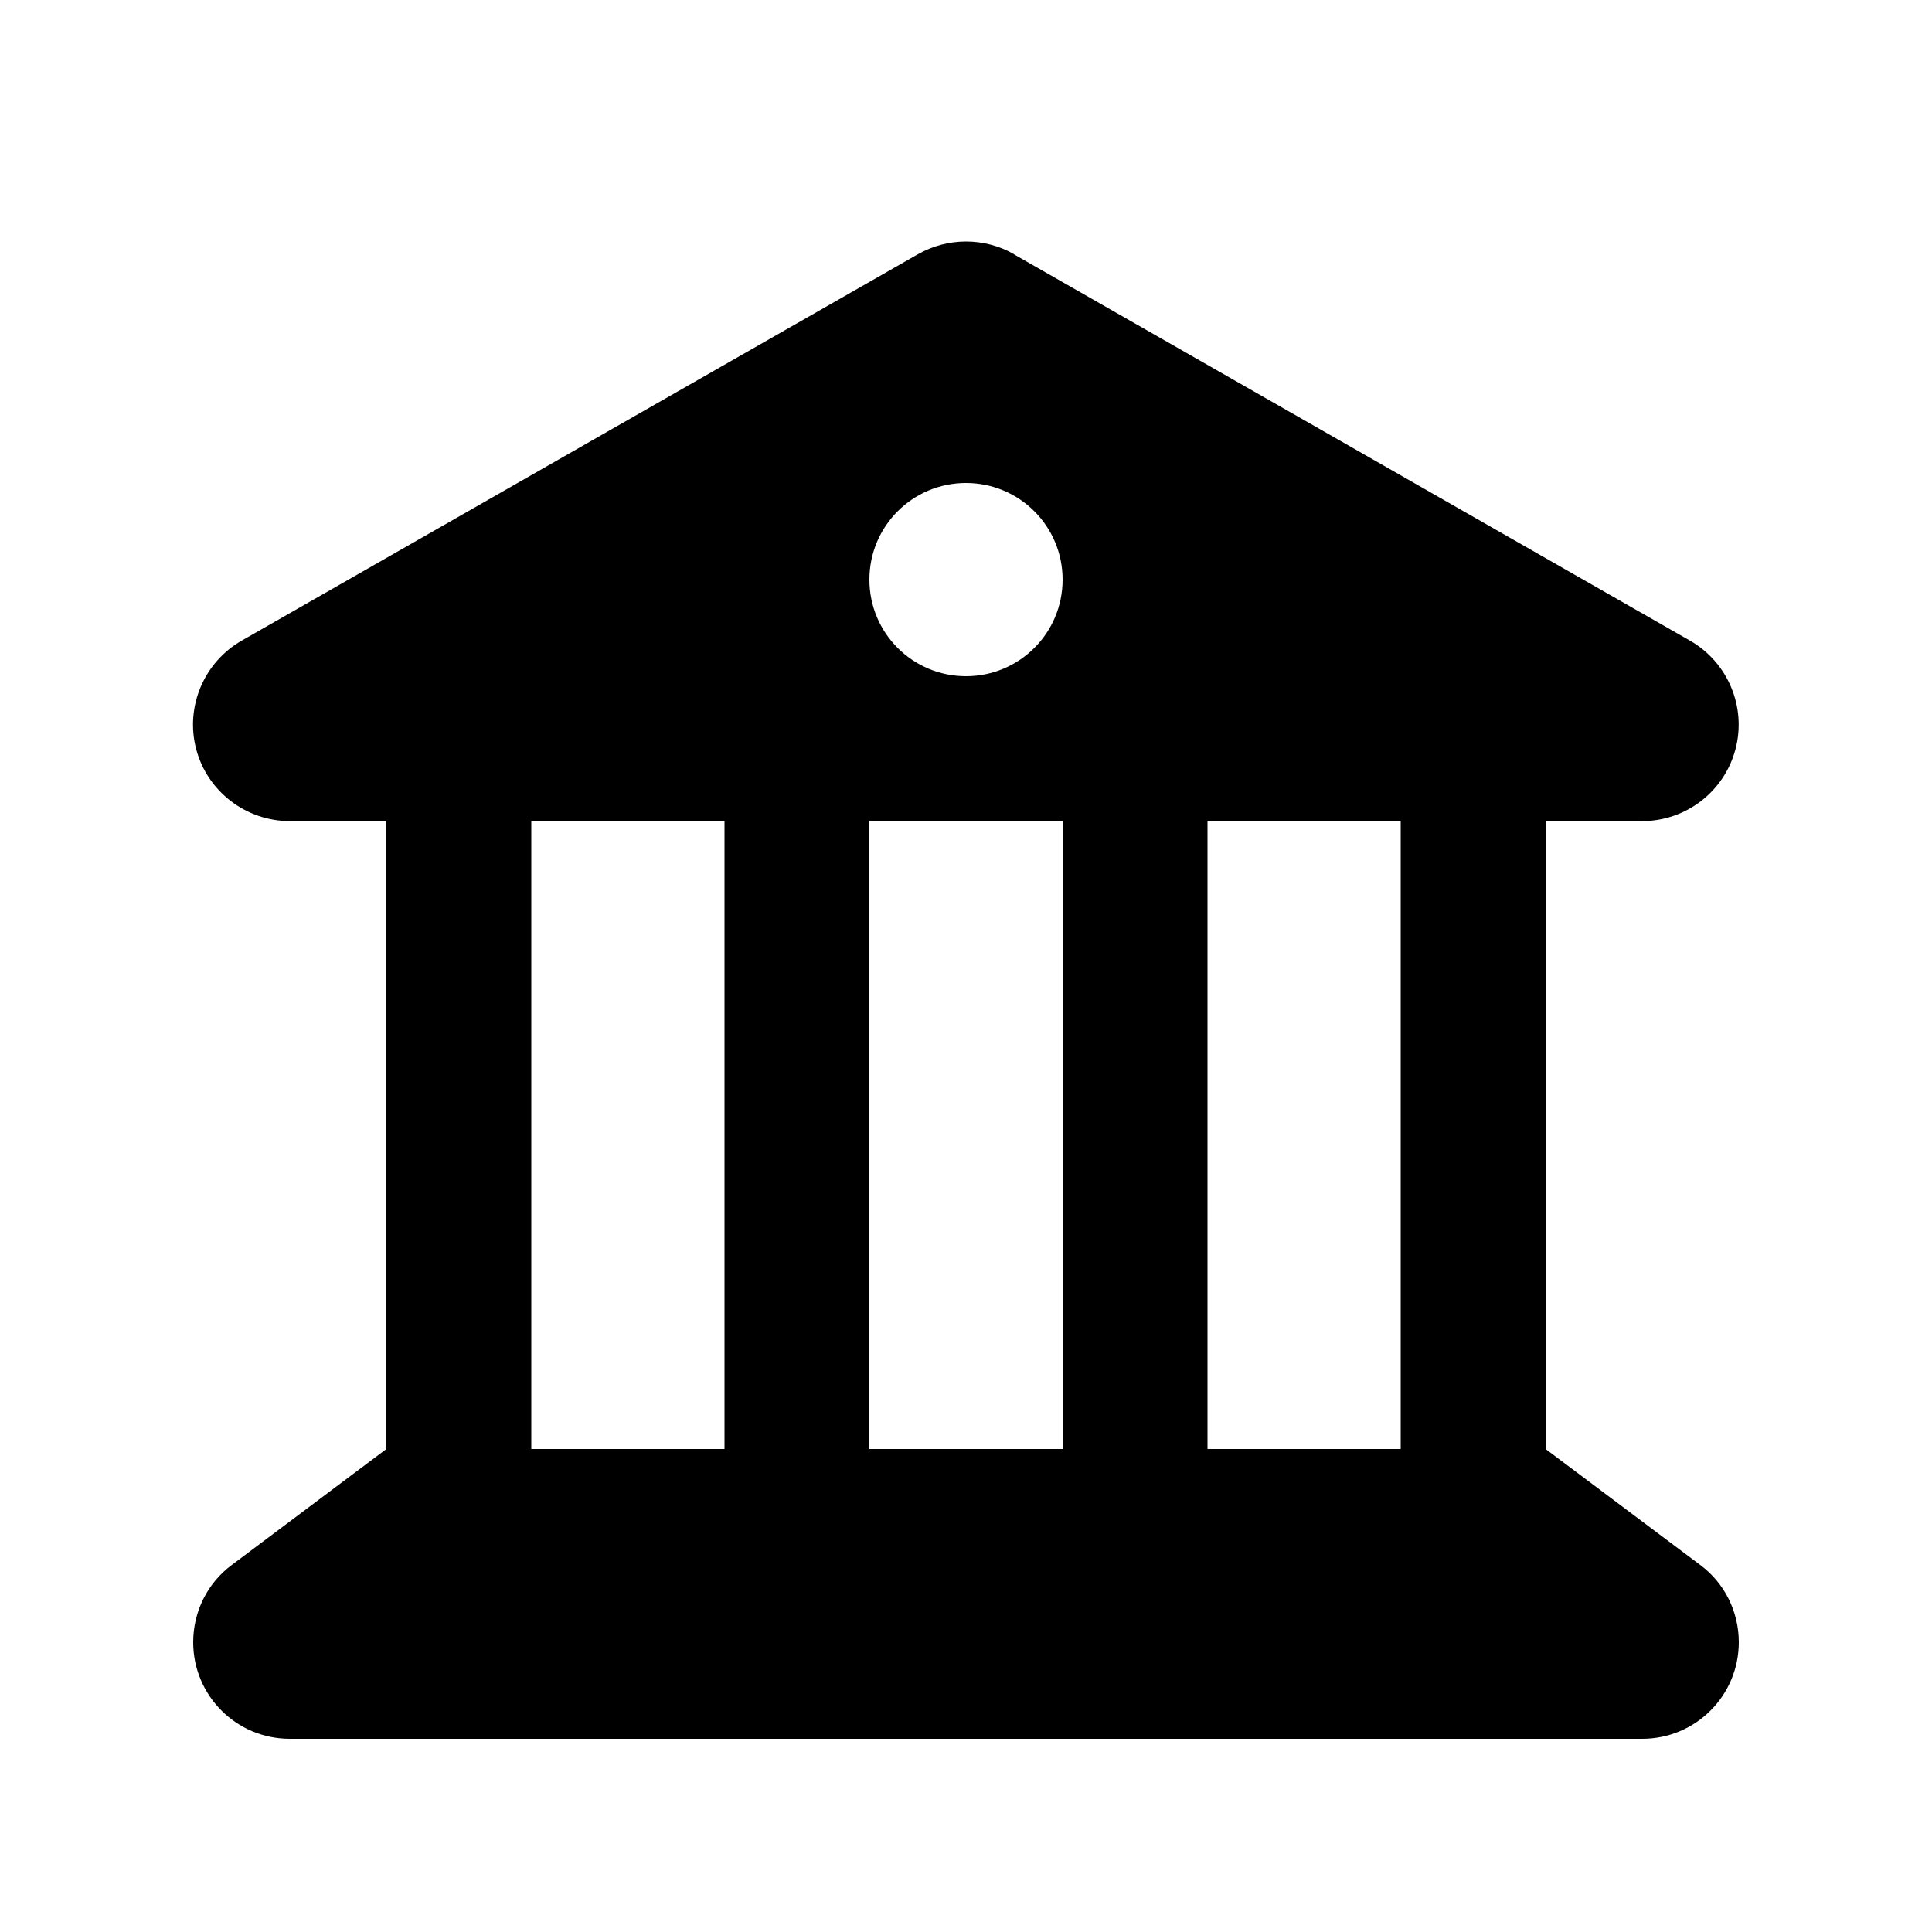
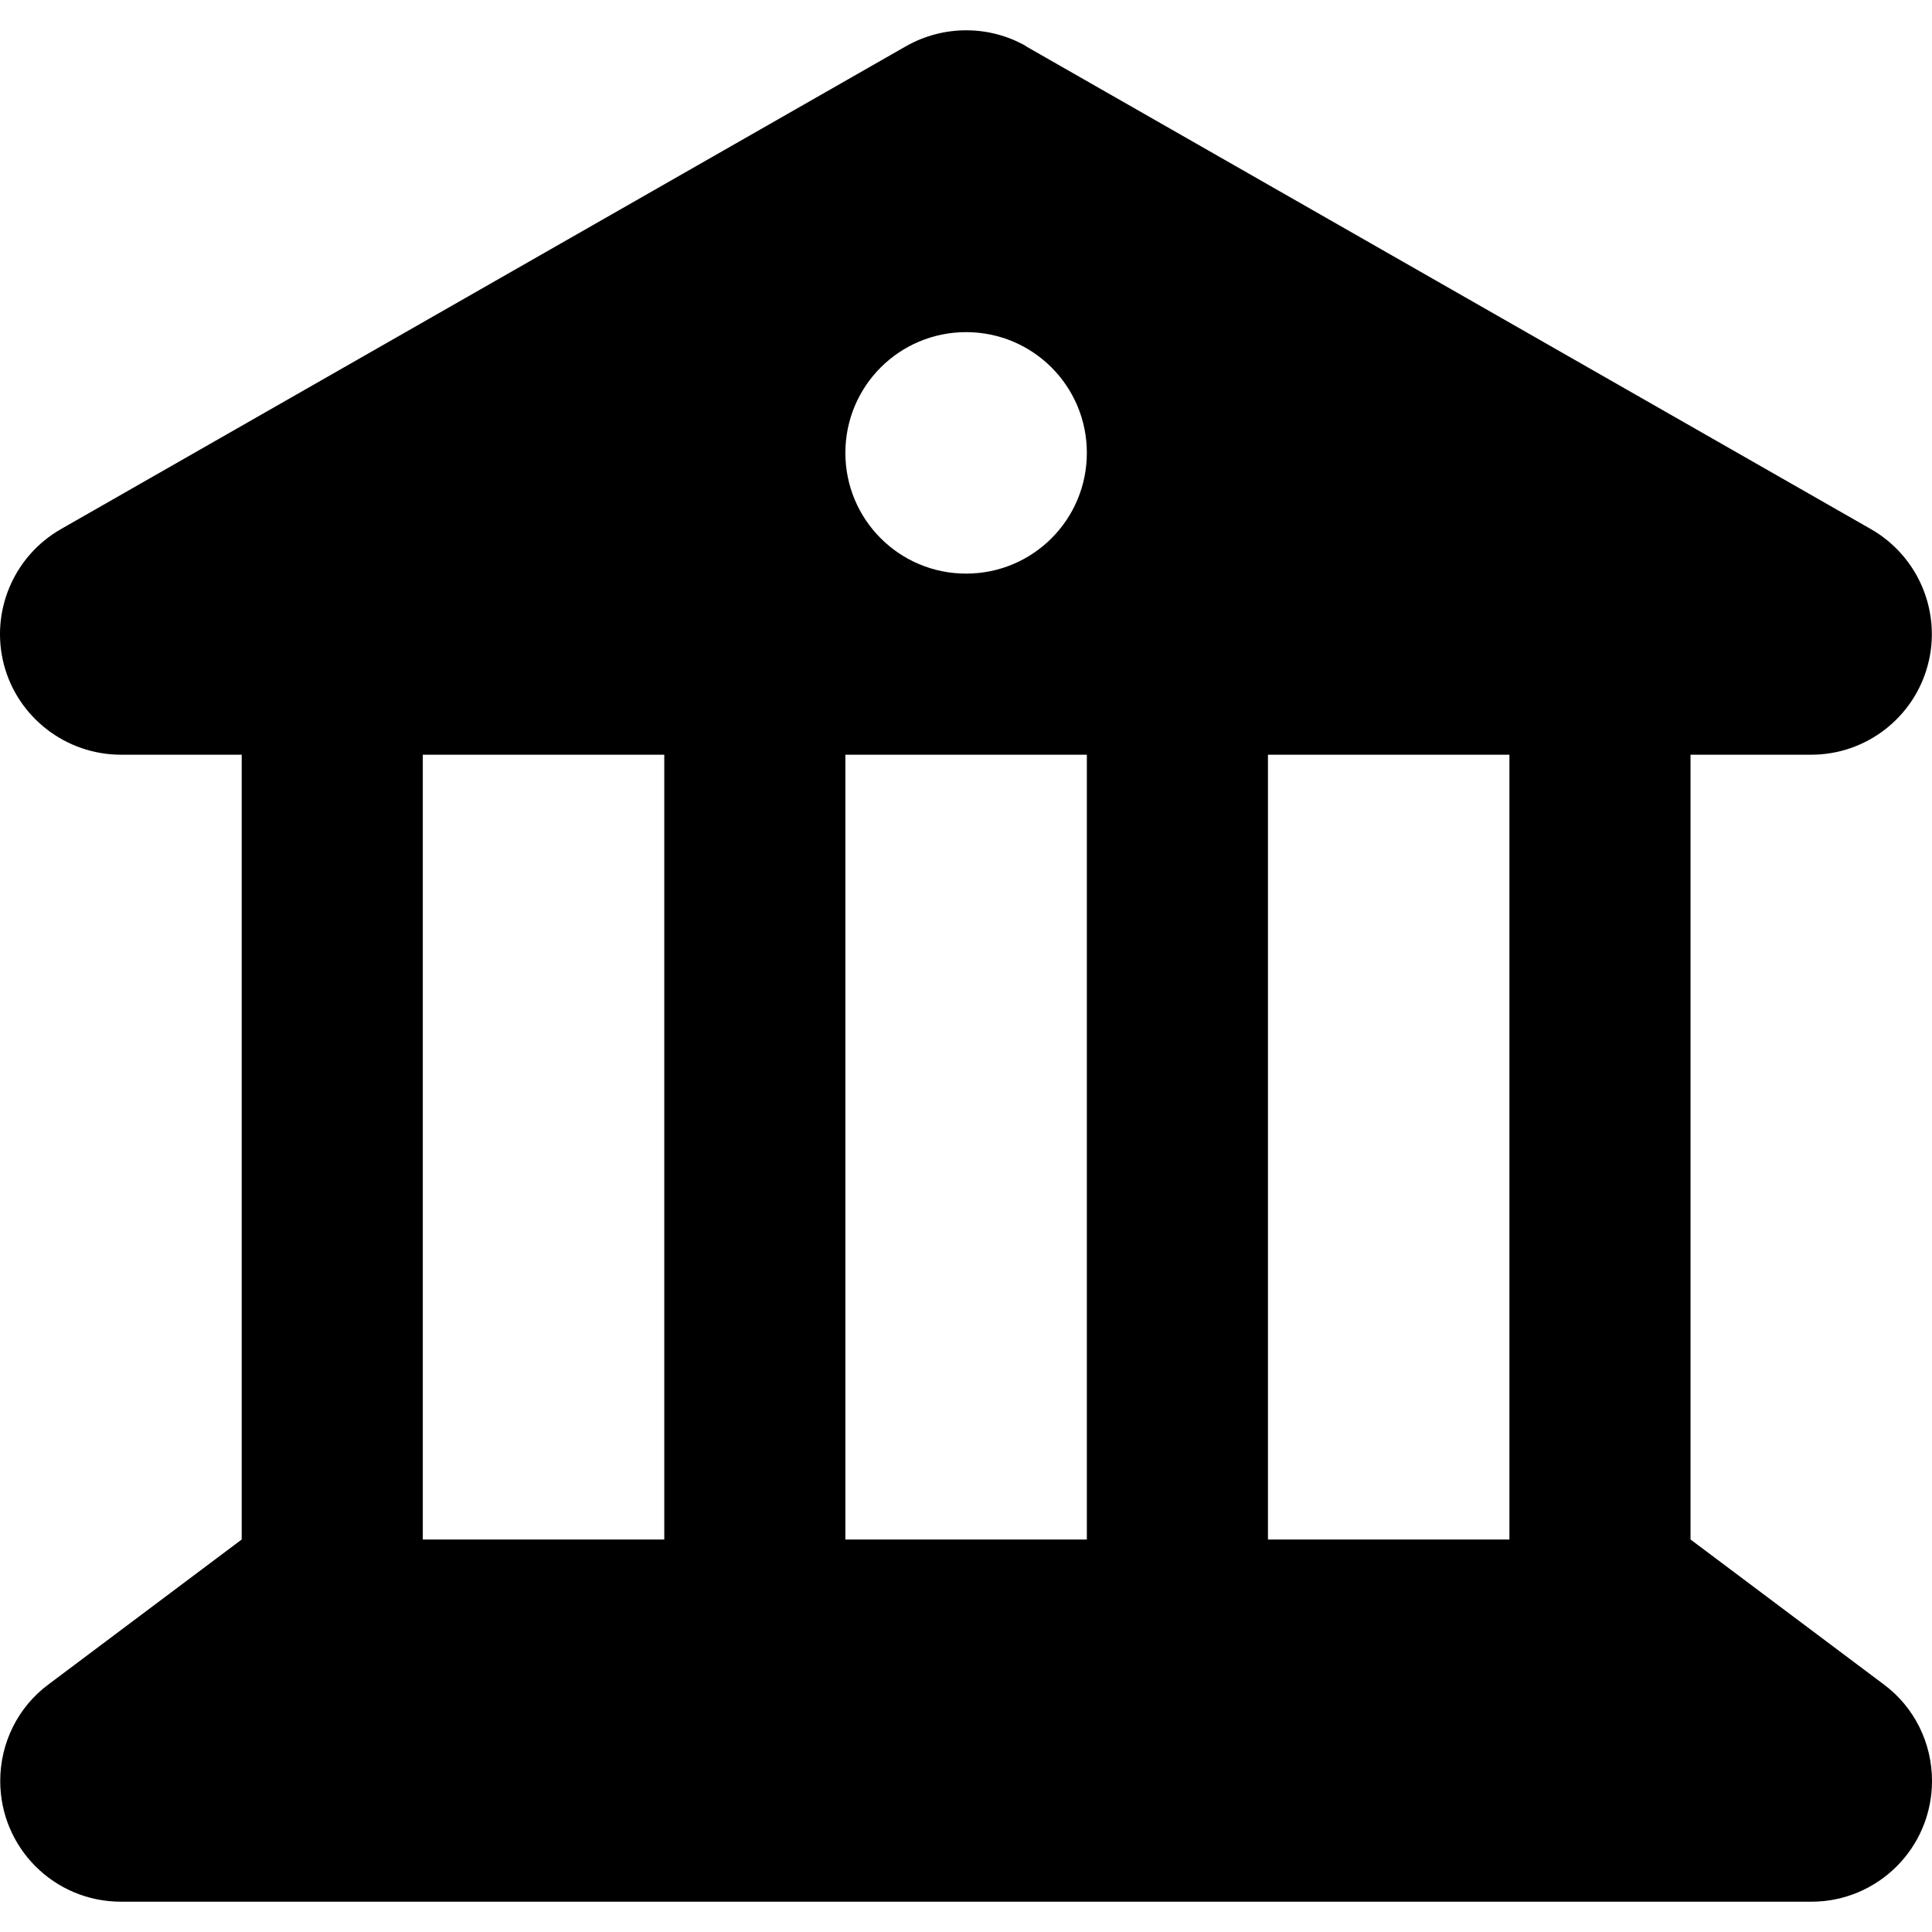
- <svg xmlns="http://www.w3.org/2000/svg" viewBox="0 0 640 640">
-   <path d="M335.9 84.2C326.1 78.6 314 78.6 304.1 84.2L80.1 212.2C67.5 219.4 61.3 234.2 65 248.2C68.7 262.2 81.5 272 96 272L128 272L128 480L128 480L76.8 518.4C68.7 524.4 64 533.9 64 544C64 561.7 78.3 576 96 576L544 576C561.7 576 576 561.7 576 544C576 533.9 571.3 524.4 563.2 518.4L512 480L512 272L544 272C558.5 272 571.2 262.2 574.9 248.2C578.6 234.2 572.4 219.4 559.8 212.2L335.8 84.2zM464 272L464 480L400 480L400 272L464 272zM352 272L352 480L288 480L288 272L352 272zM240 272L240 480L176 480L176 272L240 272zM320 160C337.7 160 352 174.3 352 192C352 209.7 337.7 224 320 224C302.3 224 288 209.7 288 192C288 174.3 302.3 160 320 160z" />
+ <svg xmlns="http://www.w3.org/2000/svg" width="512.06" height="512.06" version="1.1" viewBox="0 0 512.06 512.06">
+   <path d="m271.96 12.23c-9.8-5.6-21.9-5.6-31.8 0l-224 128c-12.6 7.2-18.8 22-15.1 36s16.5 23.8 31 23.8h32v208l-51.2 38.4c-8.1 6-12.8 15.5-12.8 25.6 0 17.7 14.3 32 32 32h448c17.7 0 32-14.3 32-32 0-10.1-4.7-19.6-12.8-25.6l-51.2-38.4v-208h32c14.5 0 27.2-9.8 30.9-23.8s-2.5-28.8-15.1-36l-224-128zm128.1 187.8v208h-64v-208zm-112 0v208h-64v-208zm-112 0v208h-64v-208zm80-112c17.7 0 32 14.3 32 32s-14.3 32-32 32-32-14.3-32-32 14.3-32 32-32z" />
</svg>
